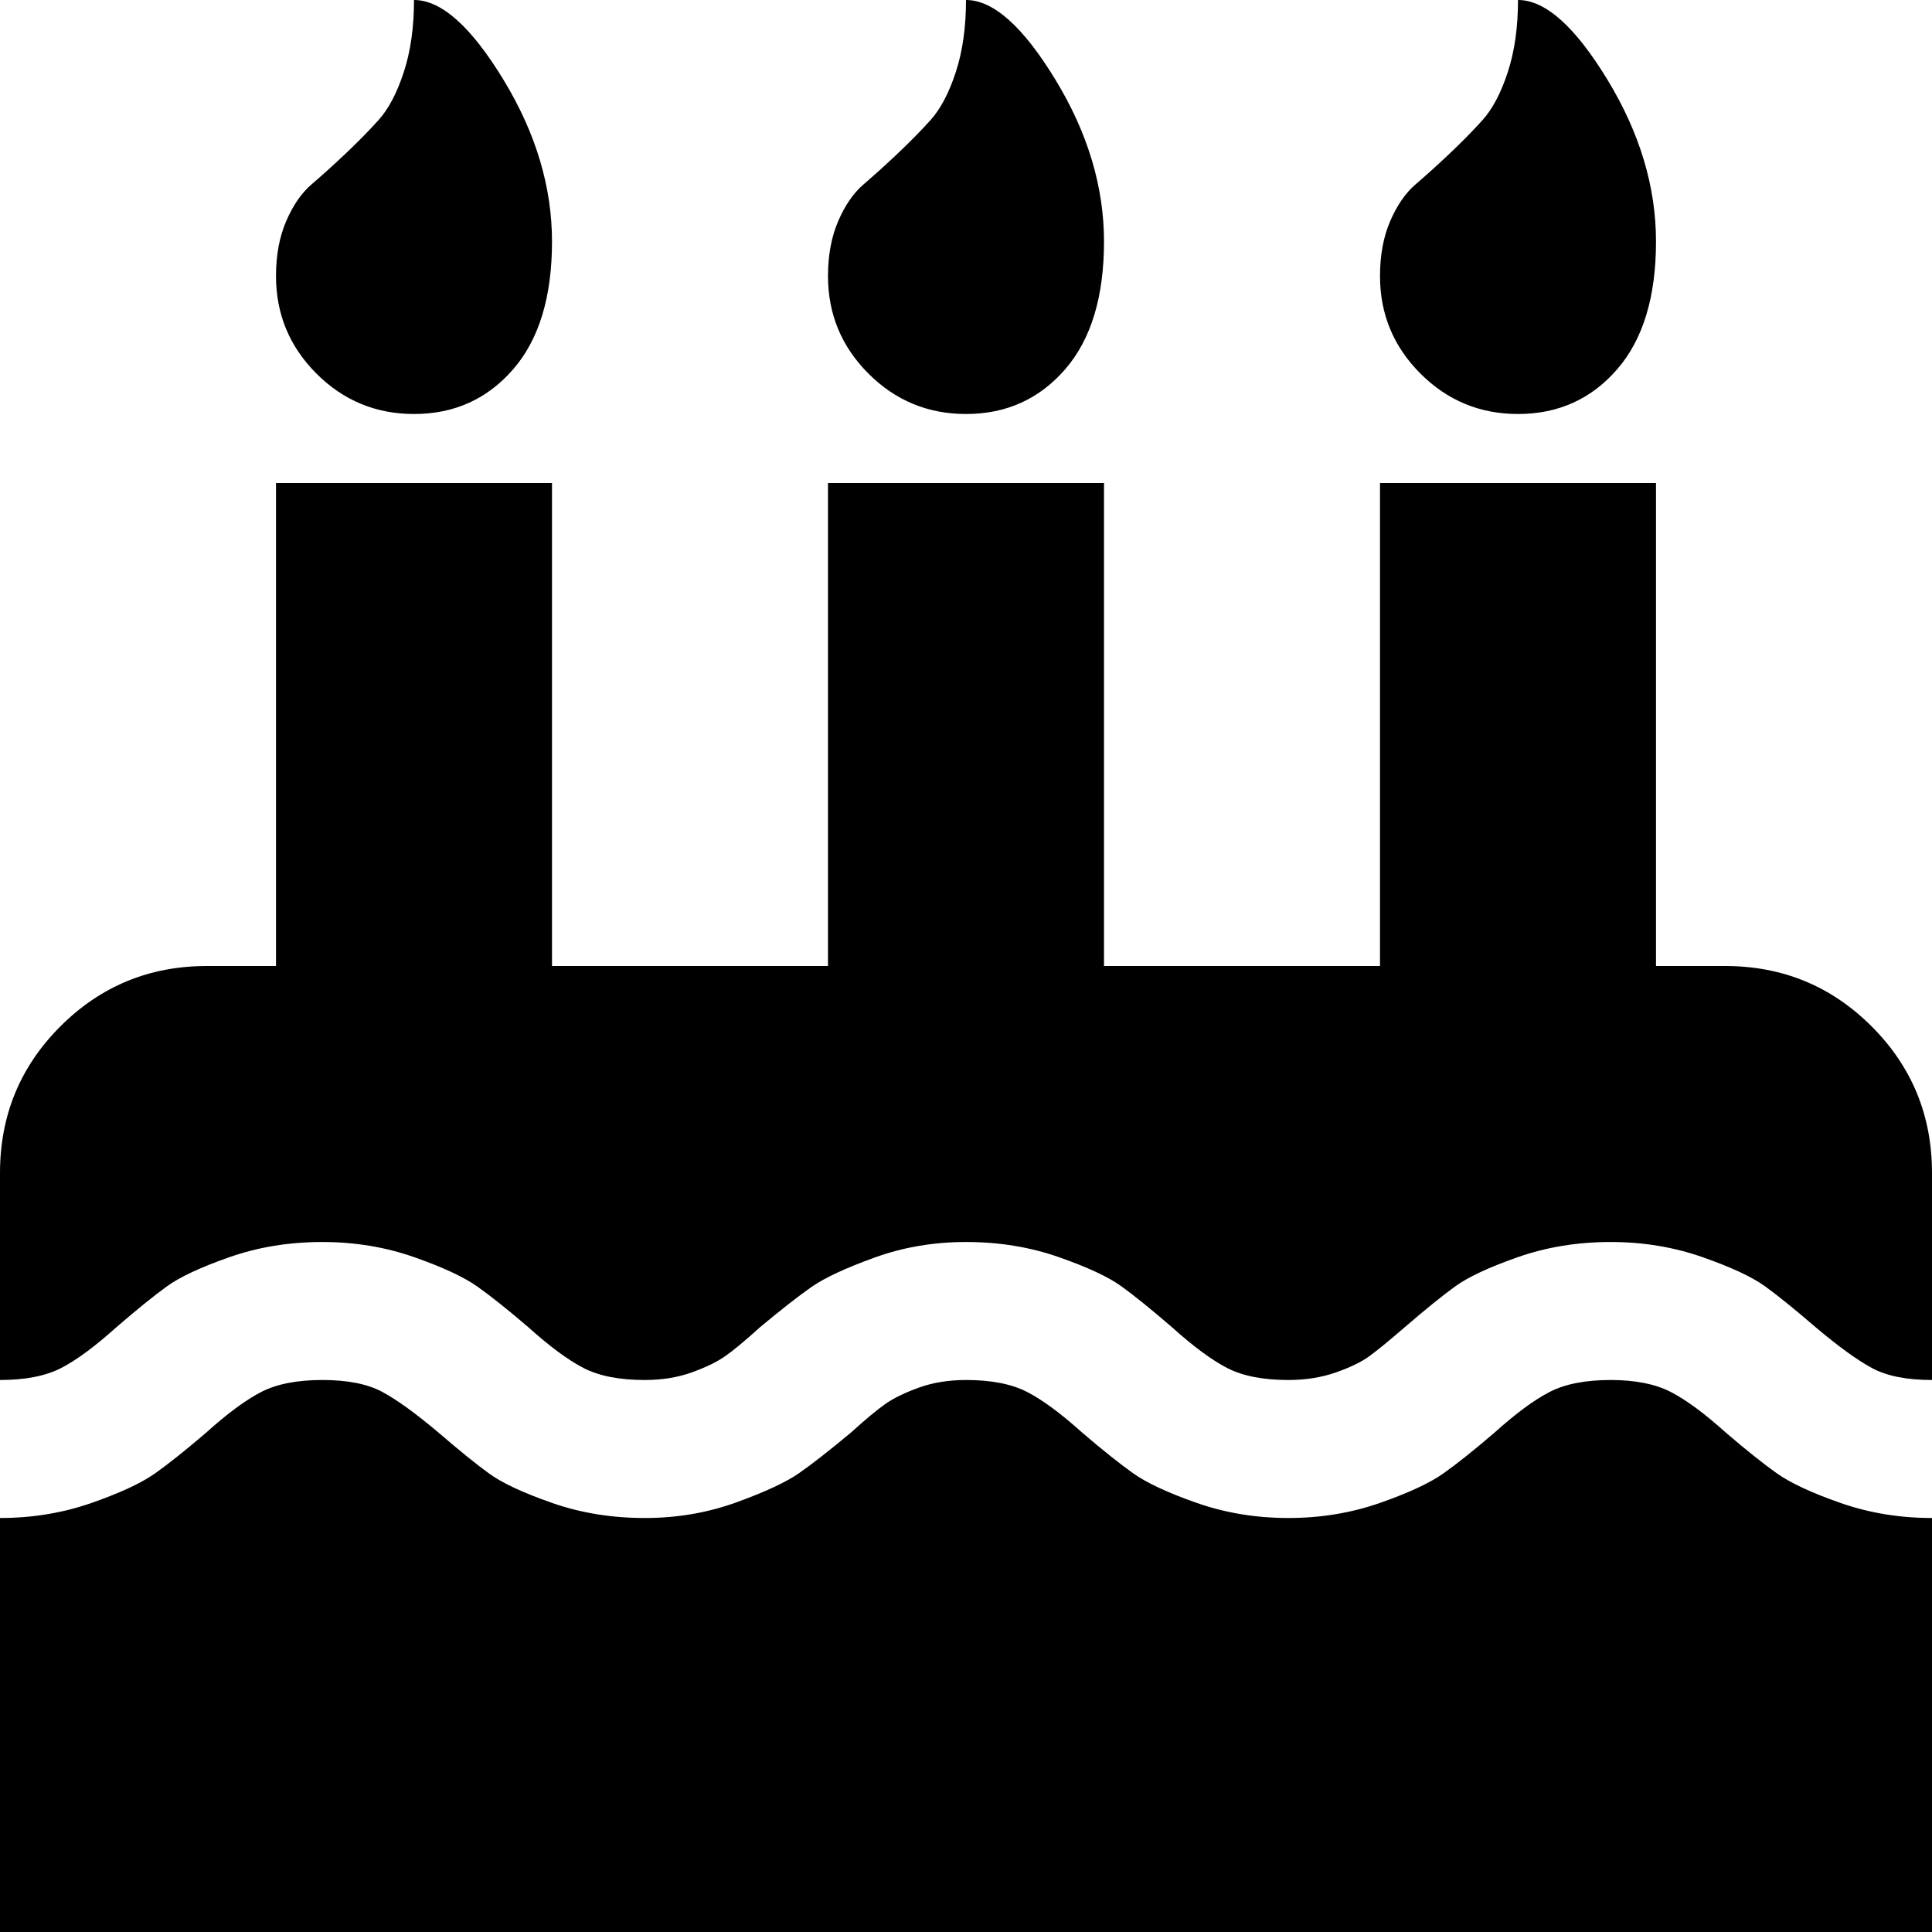
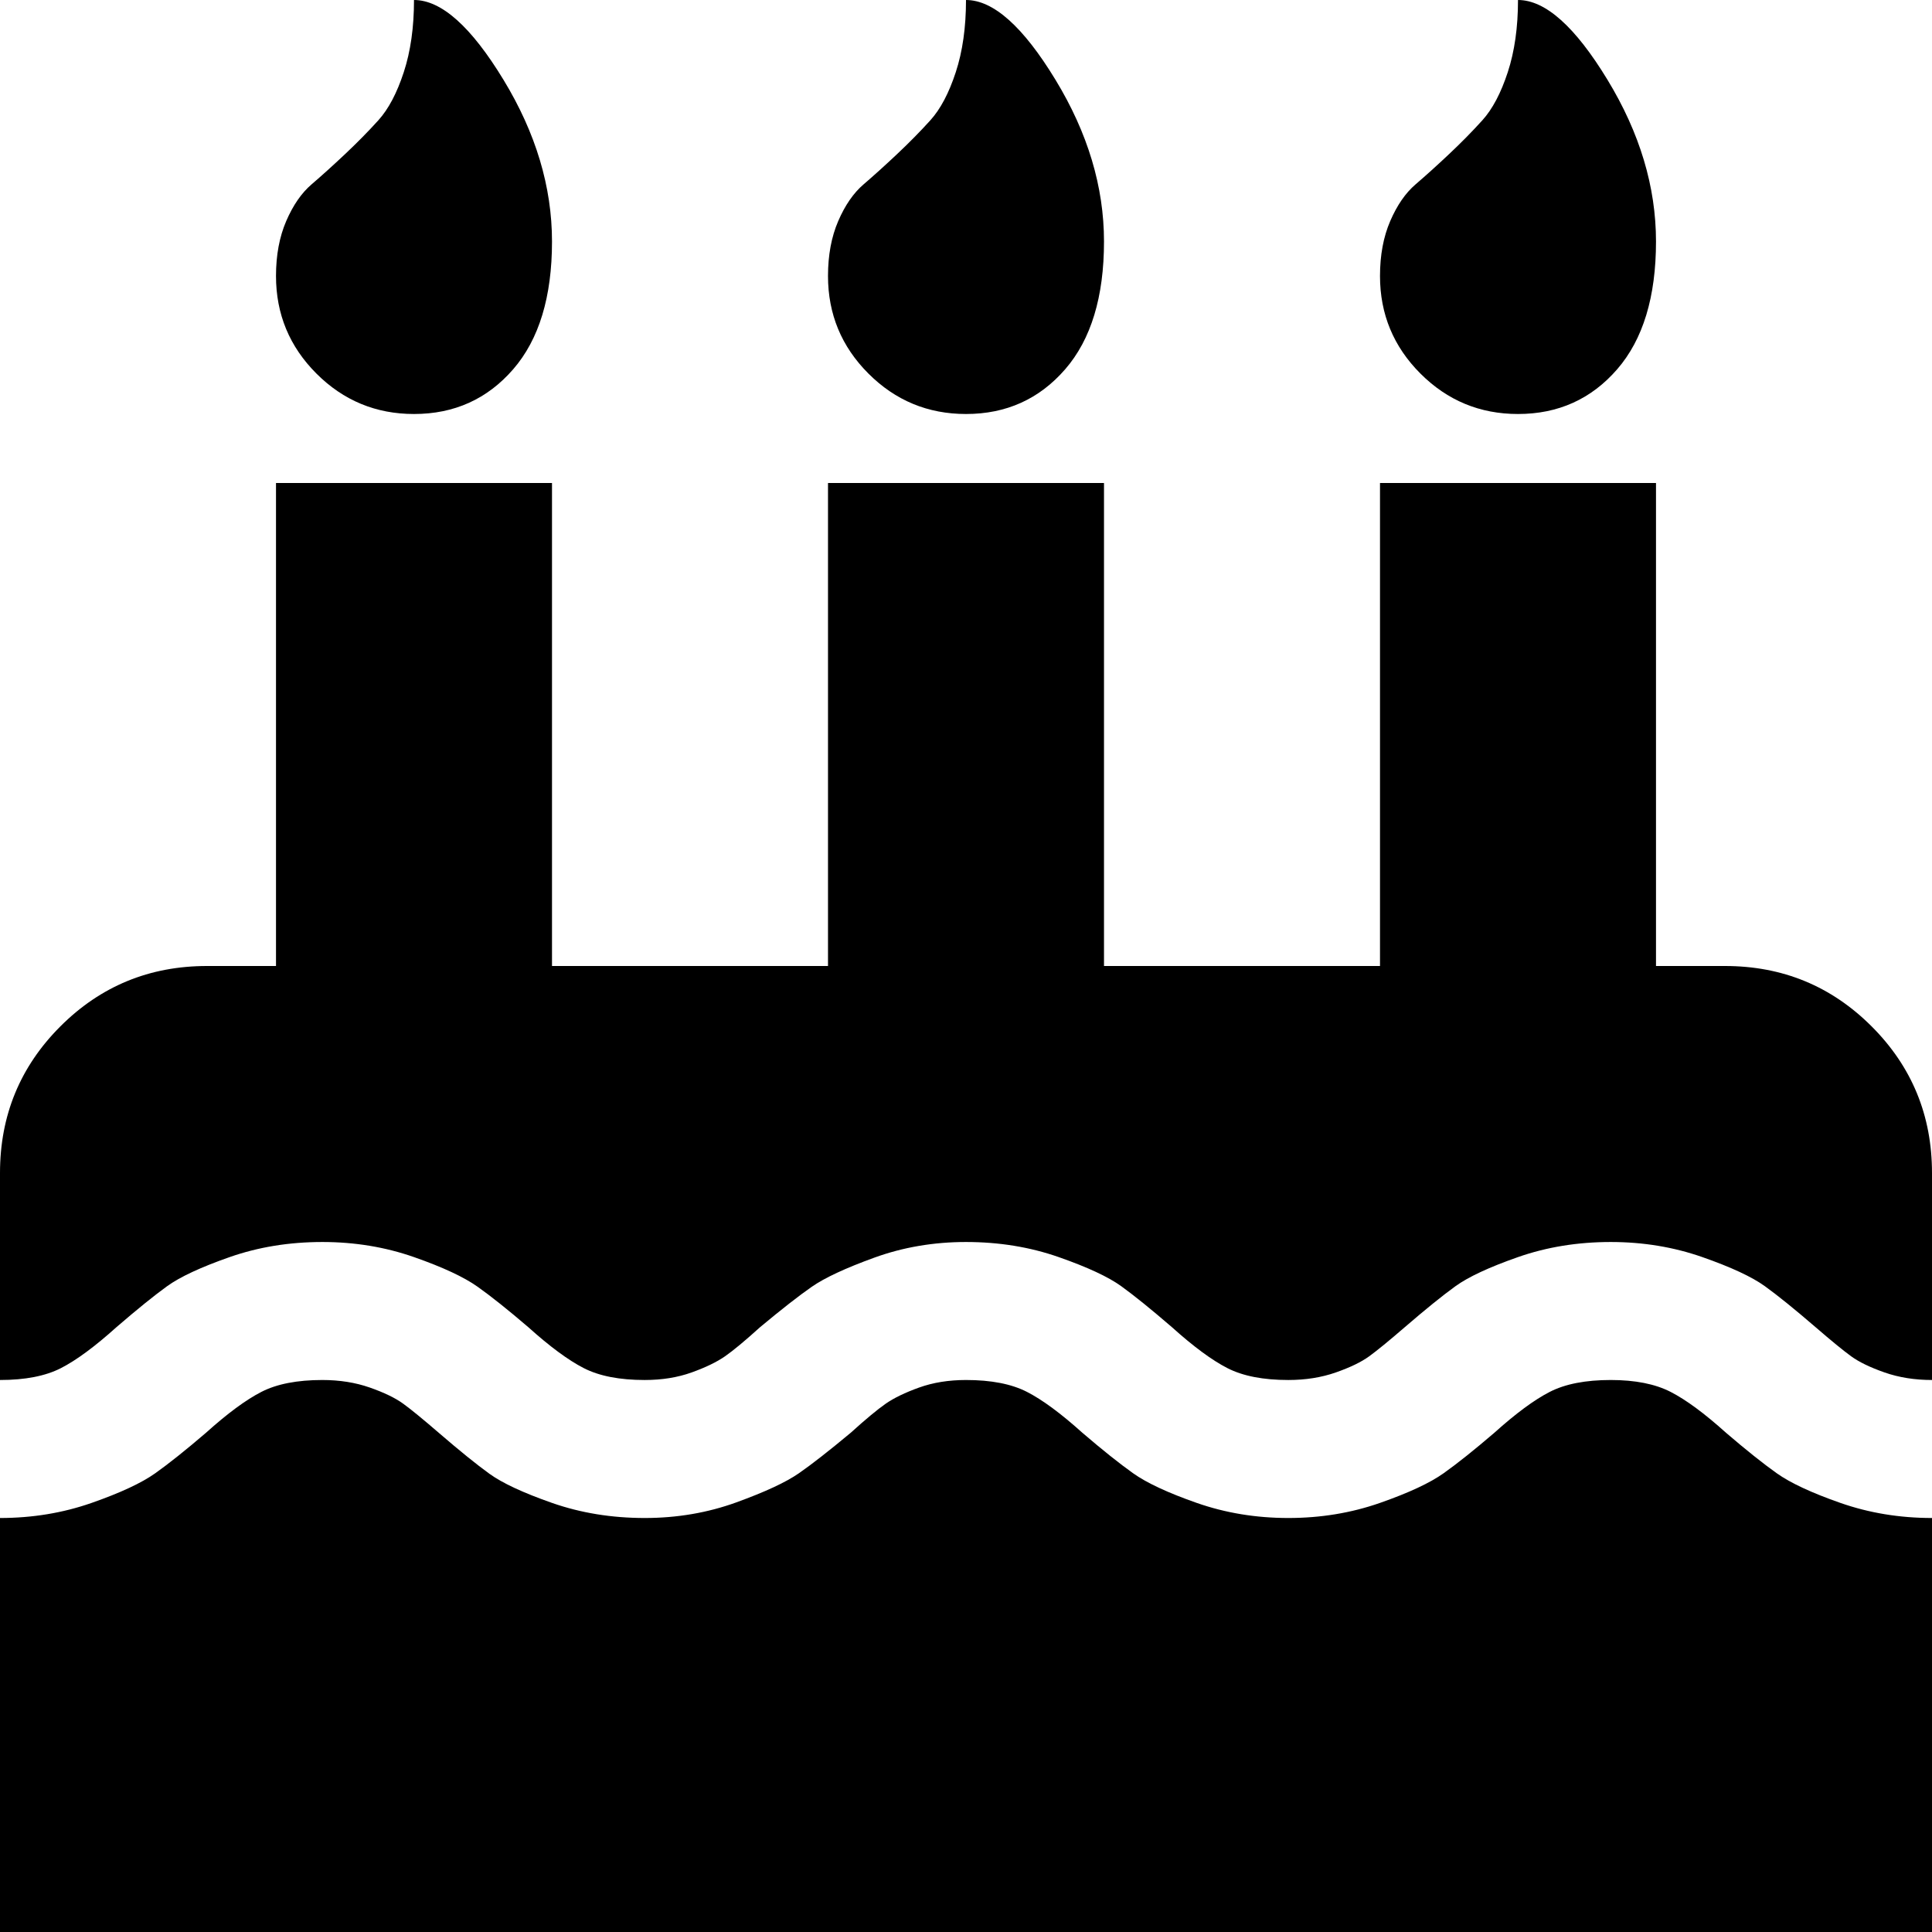
<svg xmlns="http://www.w3.org/2000/svg" width="1792" height="1792" viewBox="0 0 1792 1792">
-   <path d="M1792 1408v384h-1792v-384q45 0 85-14t59-27.5 47-37.5q30-27 51.5-38t56.5-11 55.5 11 52.5 38q29 25 47 38t58 27 86 14q45 0 85-14.5t58-27 48-37.5q21-19 32.5-27t31-15 43.5-7q35 0 56.5 11t51.5 38q28 24 47 37.5t59 27.5 85 14 85-14 59-27.5 47-37.5q30-27 51.5-38t56.5-11q34 0 55.5 11t51.5 38q28 24 47 37.5t59 27.5 85 14zm0-320v192q-35 0-55.5-11t-52.5-38q-29-25-47-38t-58-27-85-14q-46 0-86 14t-58 27-47 38q-22 19-33 27t-31 15-44 7q-35 0-56.5-11t-51.5-38q-29-25-47-38t-58-27-86-14q-45 0-85 14.5t-58 27-48 37.5q-21 19-32.5 27t-31 15-43.5 7q-35 0-56.5-11t-51.5-38q-28-24-47-37.5t-59-27.5-85-14q-46 0-86 14t-58 27-47 38q-30 27-51.5 38t-56.5 11v-192q0-80 56-136t136-56h64v-448h256v448h256v-448h256v448h256v-448h256v448h64q80 0 136 56t56 136zm-1280-864q0 77-36 118.5t-92 41.5q-53 0-90.5-37.5t-37.5-90.5q0-29 9.5-51t23.5-34 31-28 31-31.5 23.5-44.5 9.5-67q38 0 83 74t45 150zm512 0q0 77-36 118.5t-92 41.5q-53 0-90.5-37.5t-37.5-90.5q0-29 9.5-51t23.5-34 31-28 31-31.5 23.5-44.5 9.5-67q38 0 83 74t45 150zm512 0q0 77-36 118.5t-92 41.5q-53 0-90.5-37.5t-37.5-90.5q0-29 9.5-51t23.5-34 31-28 31-31.5 23.5-44.5 9.5-67q38 0 83 74t45 150z" />
+   <path d="M1792 1408v384h-1792v-384q45 0 85-14t59-27.5 47-37.5q30-27 51.5-38t56.5-11q24 0 44 7t31 15 33 27q29 25 47 38t58 27 86 14q45 0 85-14.5t58-27 48-37.5q21-19 32.5-27t31-15 43.5-7q35 0 56.5 11t51.5 38q28 24 47 37.5t59 27.5 85 14 85-14 59-27.5 47-37.5q30-27 51.5-38t56.5-11q34 0 55.5 11t51.5 38q28 24 47 37.5t59 27.5 85 14zm0-320v192q-24 0-44-7t-31-15-33-27q-29-25-47-38t-58-27-85-14q-46 0-86 14t-58 27-47 38q-22 19-33 27t-31 15-44 7q-35 0-56.5-11t-51.5-38q-29-25-47-38t-58-27-86-14q-45 0-85 14.5t-58 27-48 37.5q-21 19-32.5 27t-31 15-43.5 7q-35 0-56.5-11t-51.5-38q-28-24-47-37.5t-59-27.5-85-14q-46 0-86 14t-58 27-47 38q-30 27-51.5 38t-56.5 11v-192q0-80 56-136t136-56h64v-448h256v448h256v-448h256v448h256v-448h256v448h64q80 0 136 56t56 136zm-1280-864q0 77-36 118.5t-92 41.5q-53 0-90.5-37.5t-37.5-90.5q0-29 9.5-51t23.5-34 31-28 31-31.5 23.5-44.5 9.5-67q38 0 83 74t45 150zm512 0q0 77-36 118.5t-92 41.5q-53 0-90.5-37.5t-37.5-90.5q0-29 9.5-51t23.5-34 31-28 31-31.5 23.5-44.5 9.5-67q38 0 83 74t45 150zm512 0q0 77-36 118.5t-92 41.5q-53 0-90.5-37.5t-37.5-90.5q0-29 9.5-51t23.5-34 31-28 31-31.5 23.5-44.5 9.5-67q38 0 83 74t45 150z" />
</svg>
